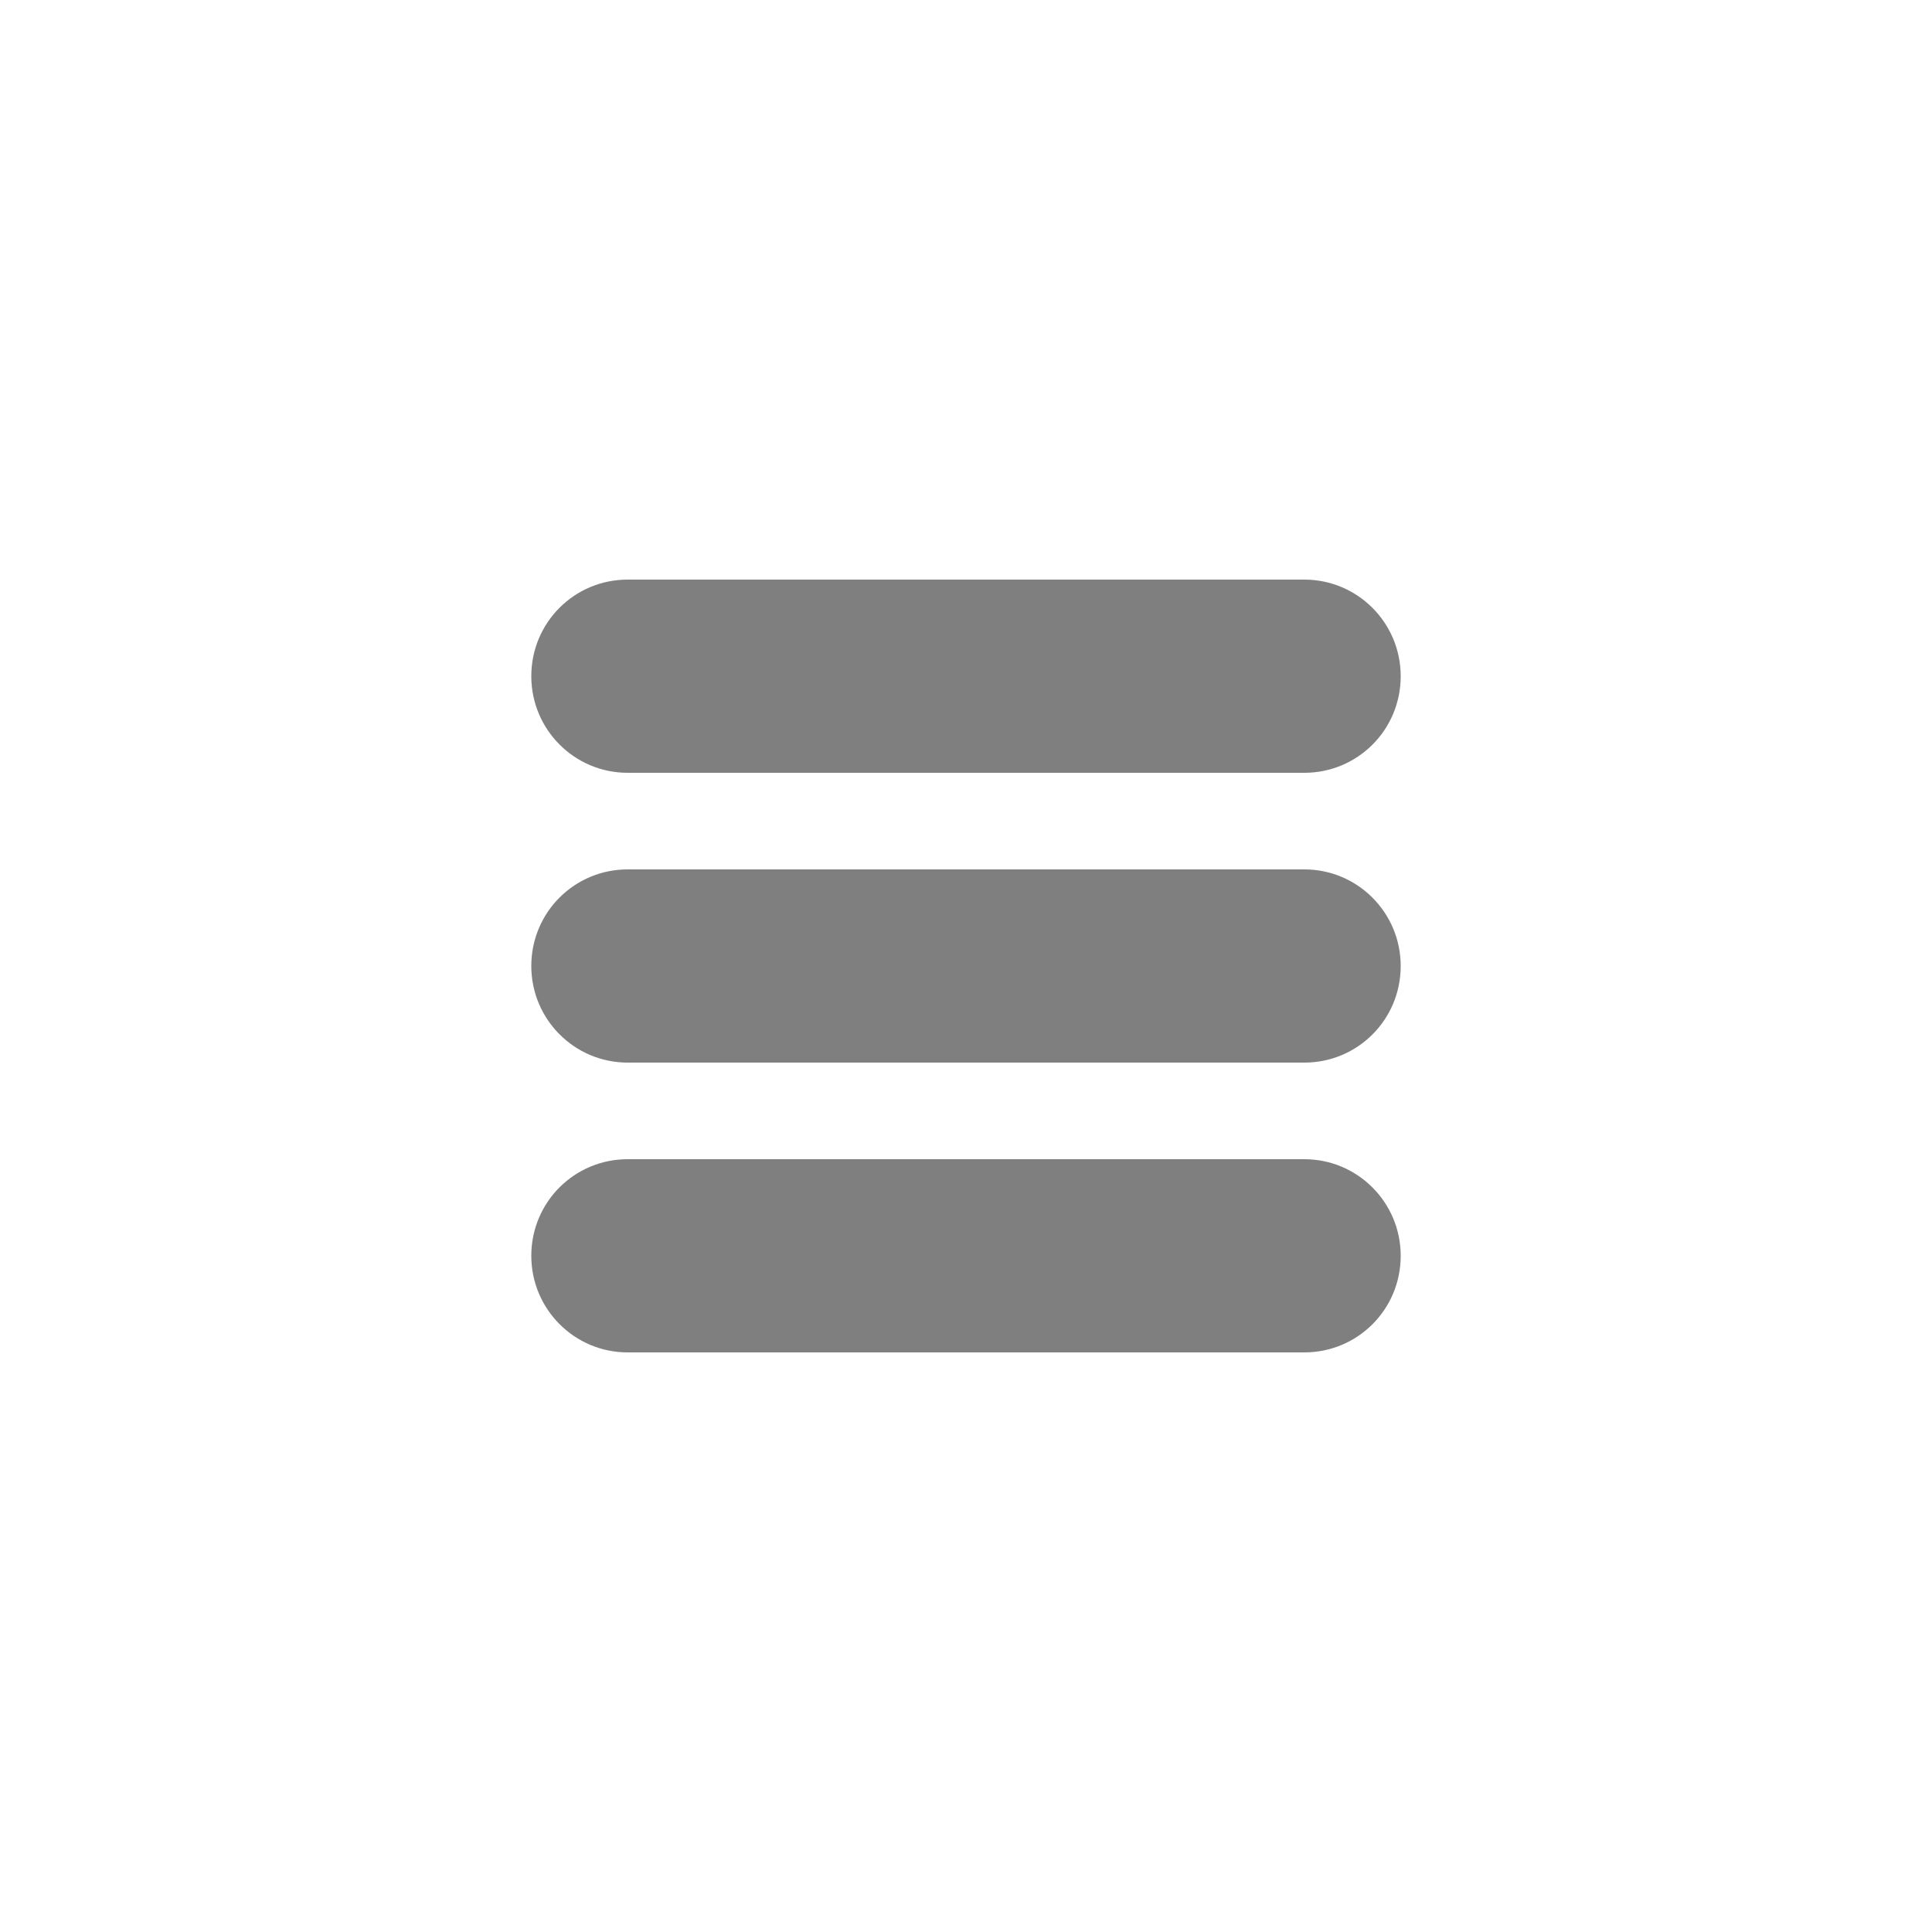
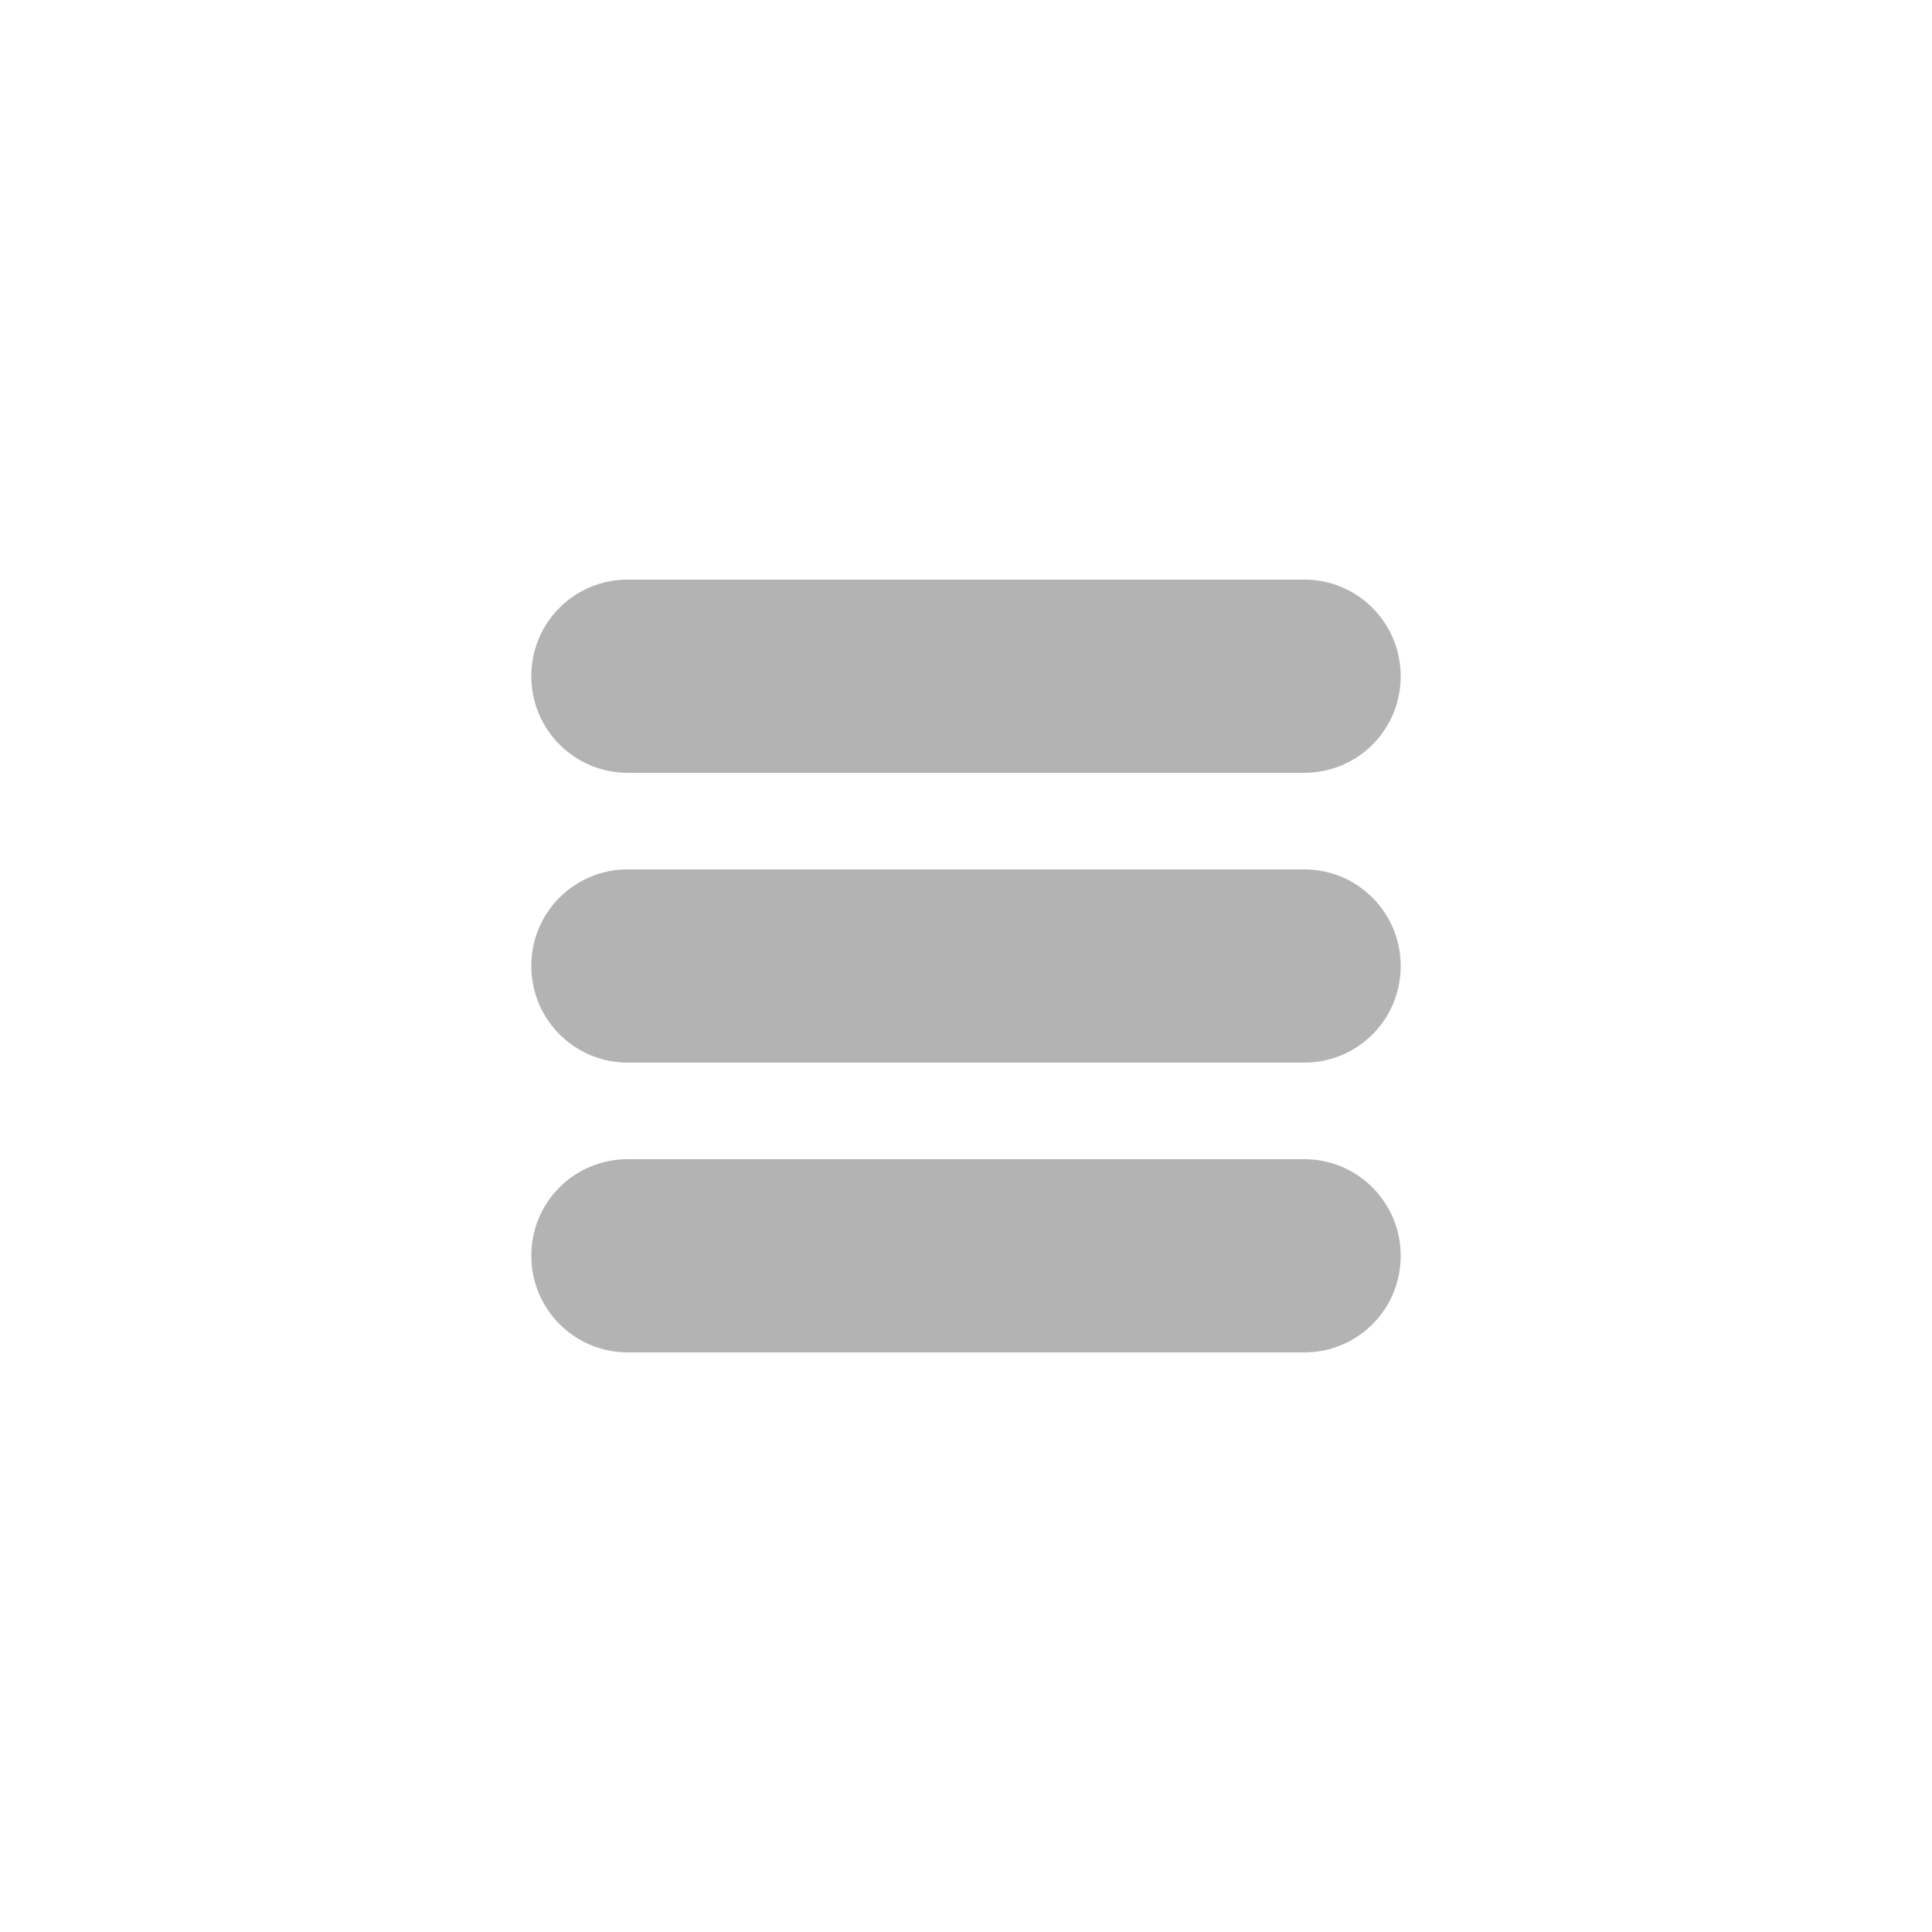
<svg xmlns="http://www.w3.org/2000/svg" width="40px" height="40px" version="1.1">
  <description>Created with Sketch (http://www.bohemiancoding.com/sketch)</description>
-   <defs />
-   <g id="Page 1" fill="hsl(0,0%,30%)" fill-rule="evenodd">
-     <g id="hamburger">
-       <path d="M12.995,24 C11.893,24 11,24.888 11,26 L11,26 C11,27.105 11.893,28 12.995,28 L27.005,28 C28.107,28 29,27.112 29,26 L29,26 C29,24.895 28.107,24 27.005,24 L12.995,24 Z M12.995,24" id="Rectangle 3" fill-opacity="0.5" fill="rgb(0,0,0)" />
-       <path d="M12.995,18 C11.893,18 11,18.888 11,20 L11,20 C11,21.105 11.893,22 12.995,22 L27.005,22 C28.107,22 29,21.112 29,20 L29,20 C29,18.895 28.107,18 27.005,18 L12.995,18 Z M12.995,18" id="Rectangle 2" fill-opacity="0.5" fill="rgb(0,0,0)" />
-       <path d="M12.995,12 C11.893,12 11,12.888 11,14 L11,14 C11,15.105 11.893,16 12.995,16 L27.005,16 C28.107,16 29,15.112 29,14 L29,14 C29,12.895 28.107,12 27.005,12 L12.995,12 Z M12.995,12" id="Rectangle 1" fill-opacity="0.5" fill="rgb(0,0,0)" />
-     </g>
+   <g id="hamburger" fill="hsla(0,0%,0%,.3)" fill-rule="evenodd">
+     <path d="M12.995,24 C11.893,24 11,24.888 11,26 L11,26 C11,27.105 11.893,28 12.995,28 L27.005,28 C28.107,28 29,27.112 29,26 L29,26 C29,24.895 28.107,24 27.005,24 L12.995,24 Z M12.995,24" />
+     <path d="M12.995,18 C11.893,18 11,18.888 11,20 L11,20 C11,21.105 11.893,22 12.995,22 L27.005,22 C28.107,22 29,21.112 29,20 L29,20 C29,18.895 28.107,18 27.005,18 L12.995,18 Z M12.995,18" />
+     <path d="M12.995,12 C11.893,12 11,12.888 11,14 L11,14 C11,15.105 11.893,16 12.995,16 L27.005,16 C28.107,16 29,15.112 29,14 L29,14 C29,12.895 28.107,12 27.005,12 L12.995,12 Z M12.995,12" />
  </g>
</svg>
